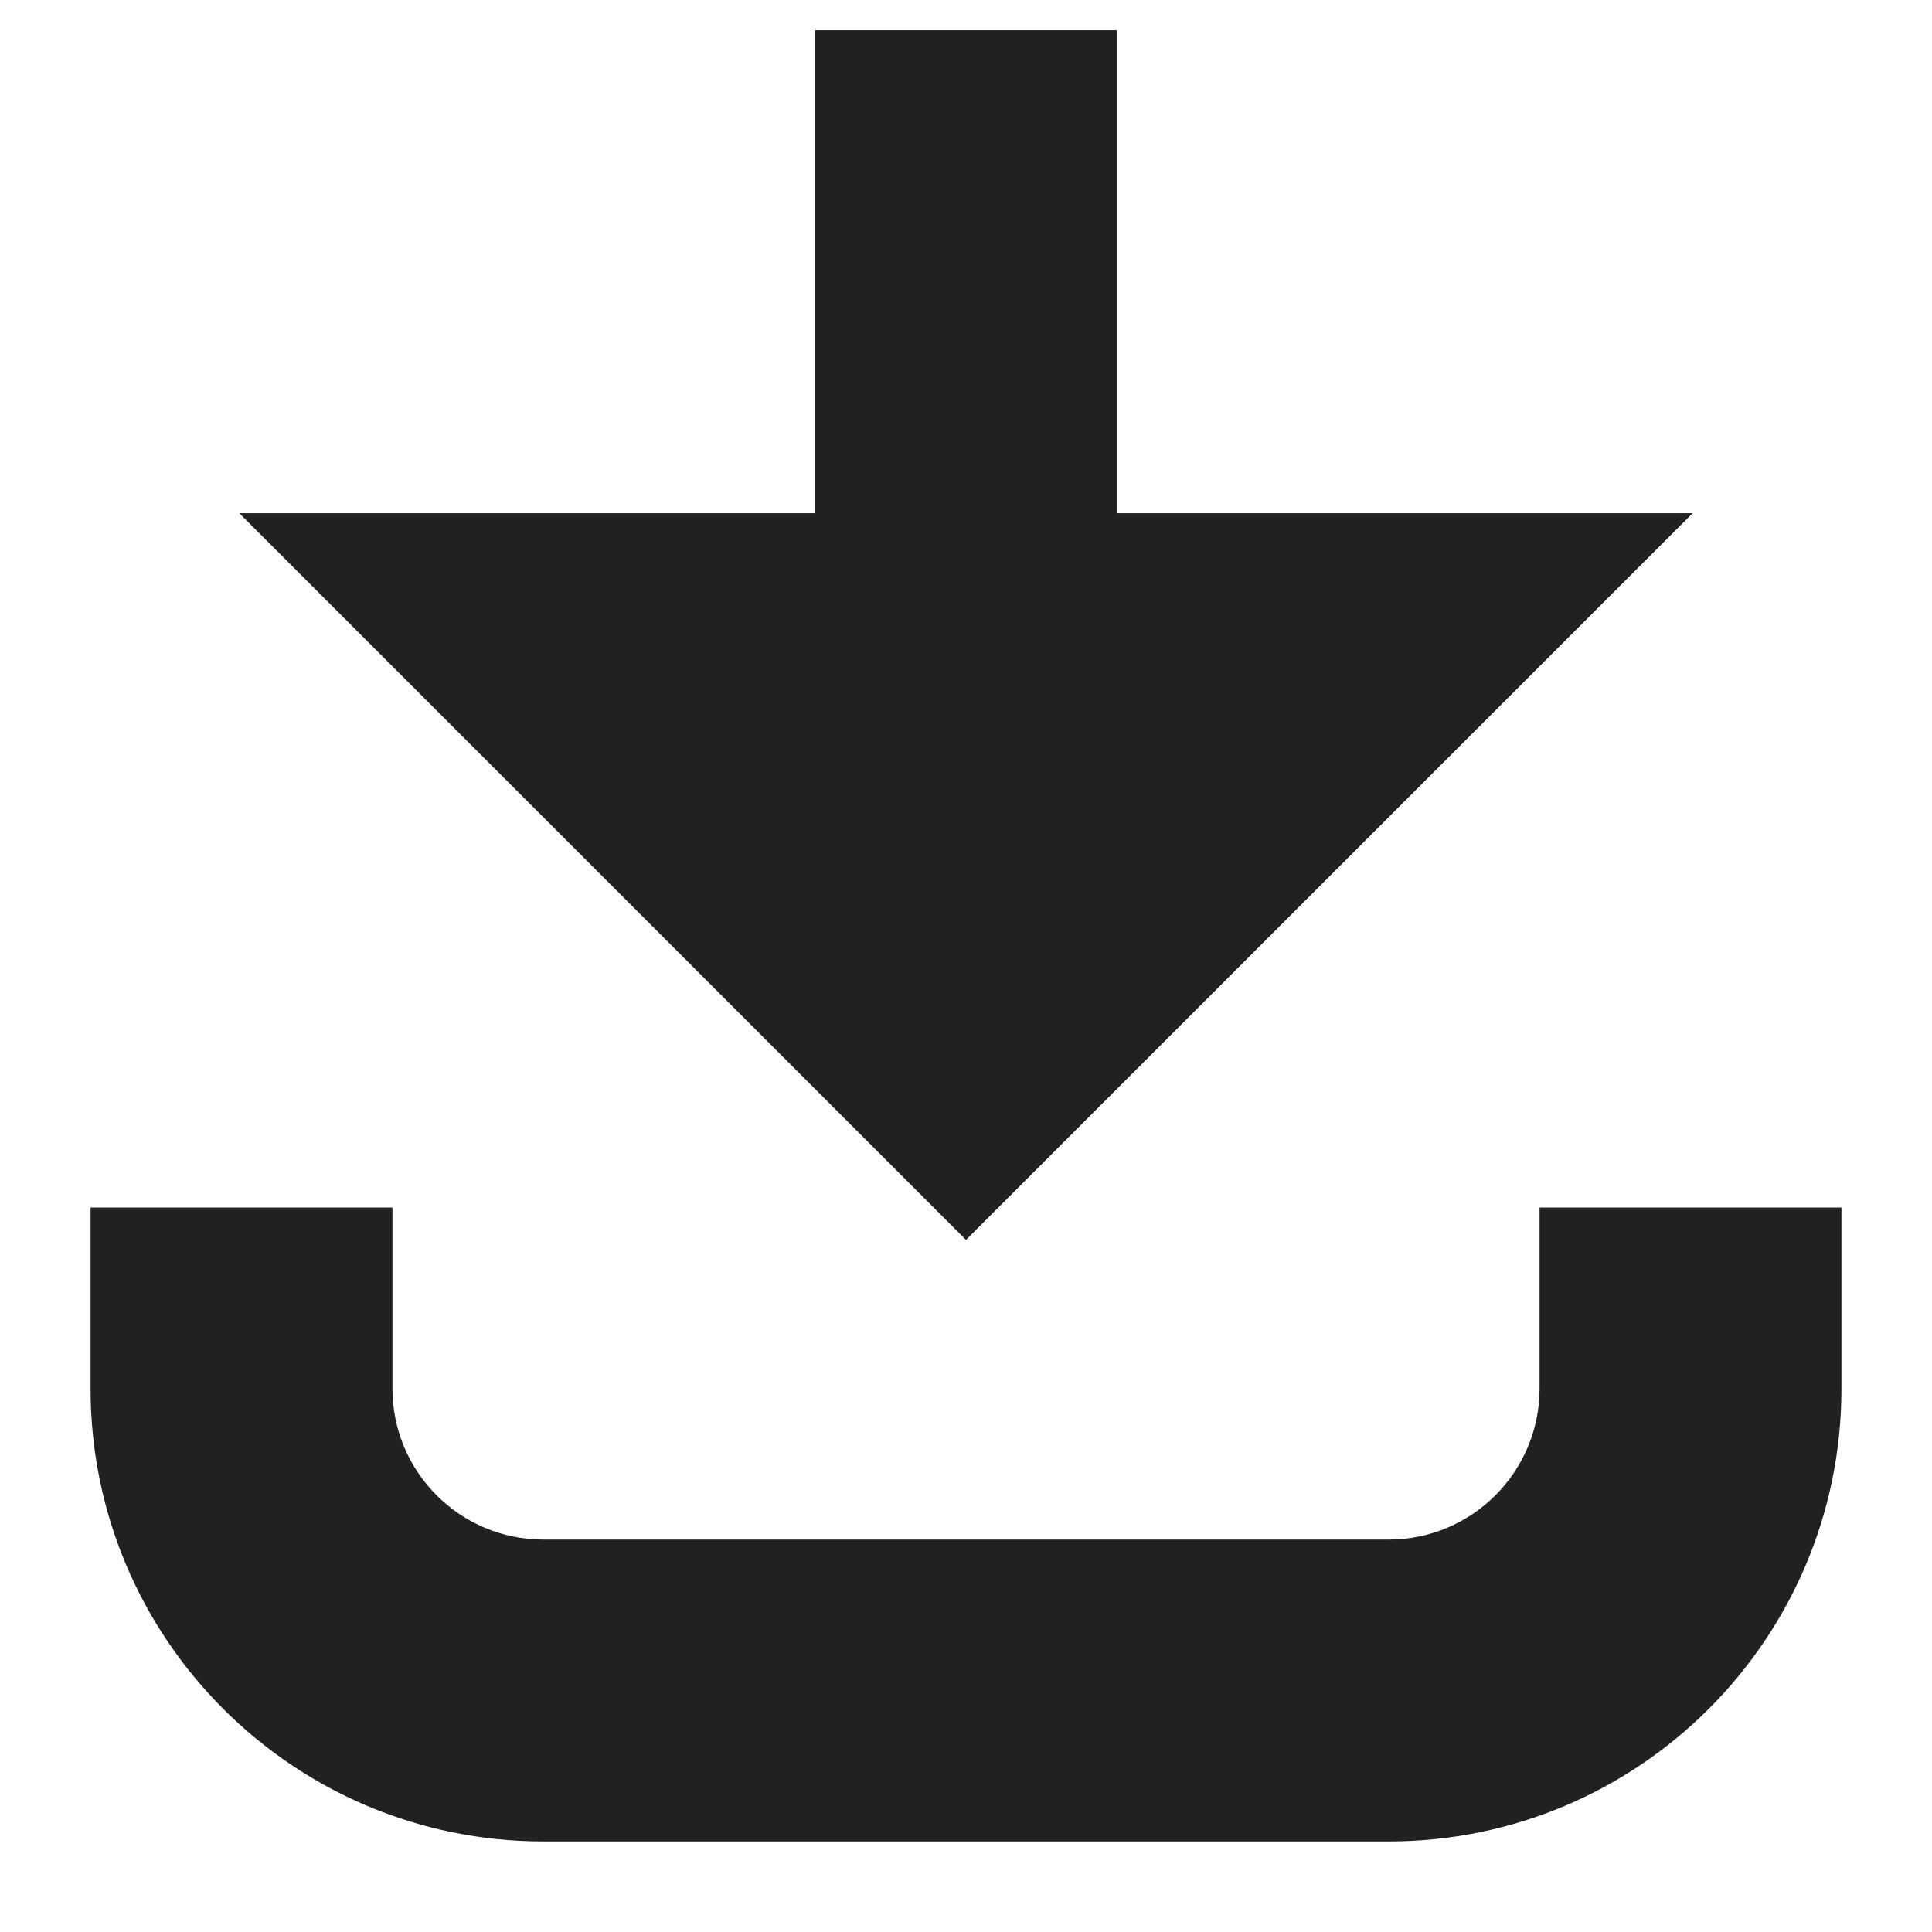
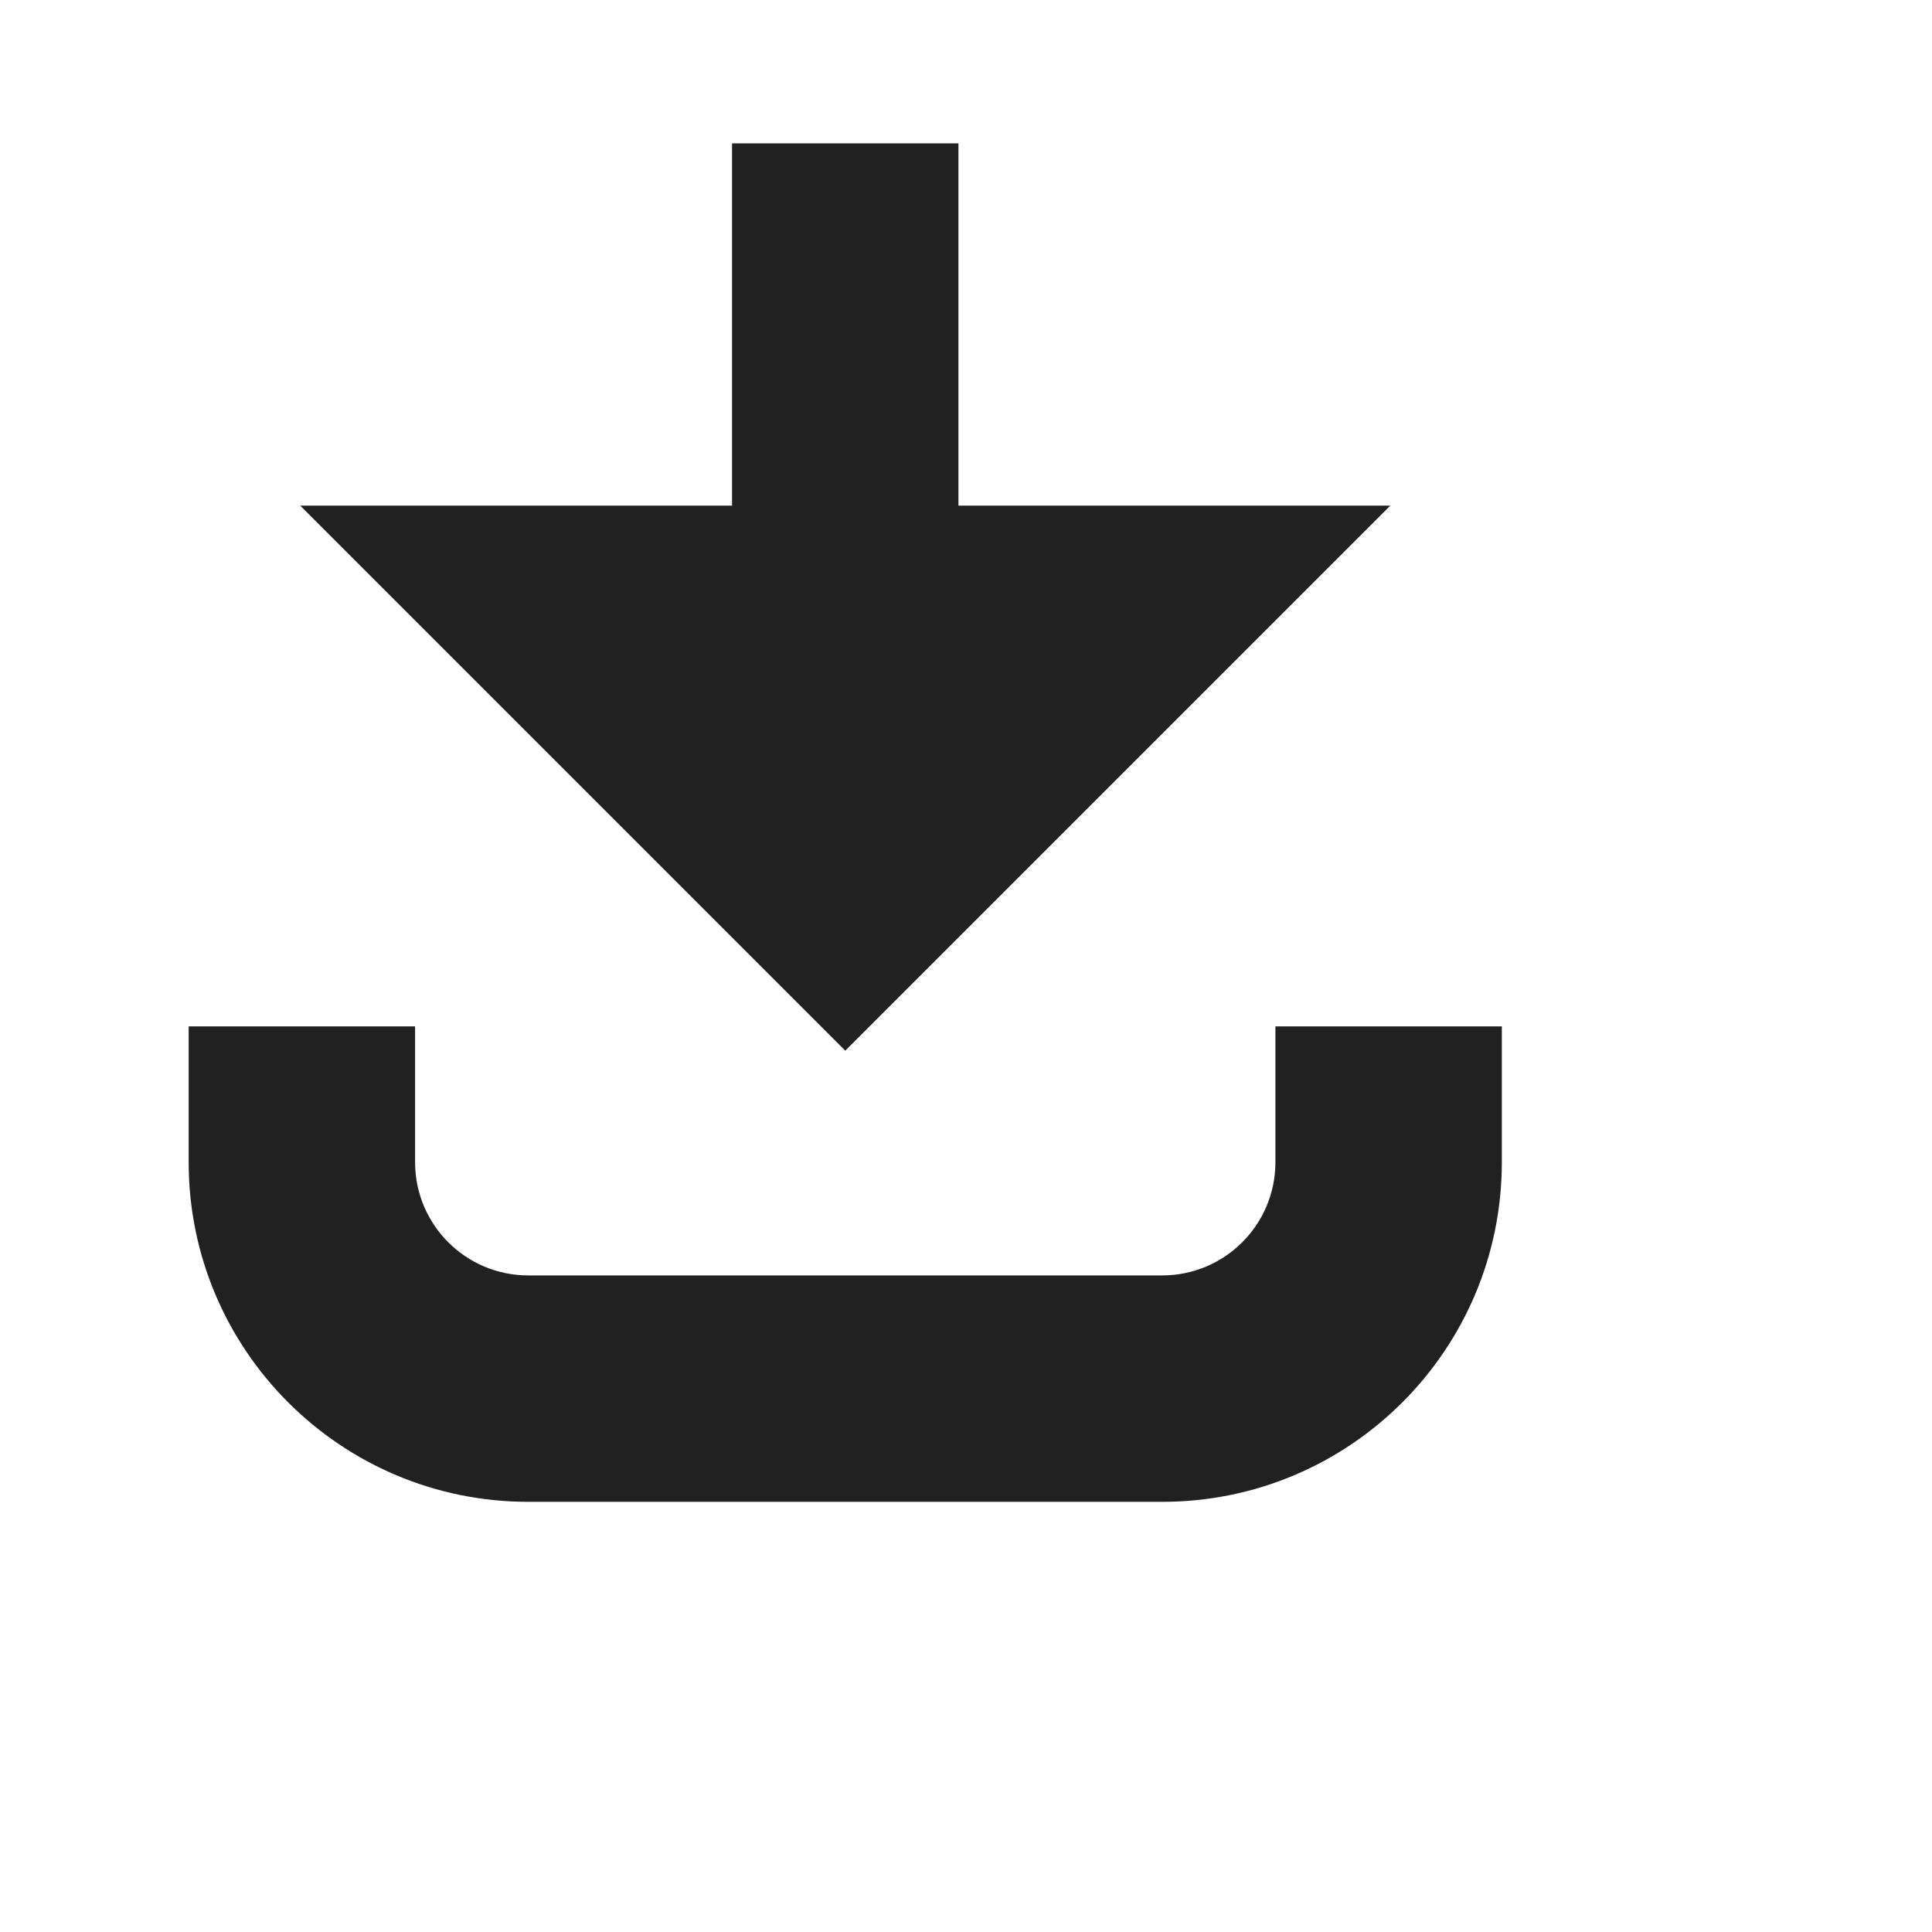
<svg xmlns="http://www.w3.org/2000/svg" viewBox="0 0 16 16" fill="currentColor">
-   <path fill-opacity=".87" d="M3.25 11.5c0 .69.56 1.25 1.25 1.25h7c.69 0 1.25-.56 1.25-1.25V10h2.5v1.5a3.75 3.75 0 0 1-3.75 3.75h-7A3.75 3.75 0 0 1 .75 11.5V10h2.5zm6-7.25h4.768L8 10.268 1.982 4.25H6.75v-4h2.5z" />
+   <g transform="translate(1 1) scale(.75)">
+     <path fill-opacity=".87" d="M3.25 11.5c0 .69.56 1.25 1.25 1.25h7c.69 0 1.25-.56 1.25-1.25V10h2.5v1.5a3.75 3.75 0 0 1-3.75 3.75h-7A3.75 3.75 0 0 1 .75 11.5V10h2.5zm6-7.25h4.768L8 10.268 1.982 4.25H6.75v-4h2.5z" />
+   </g>
</svg>
